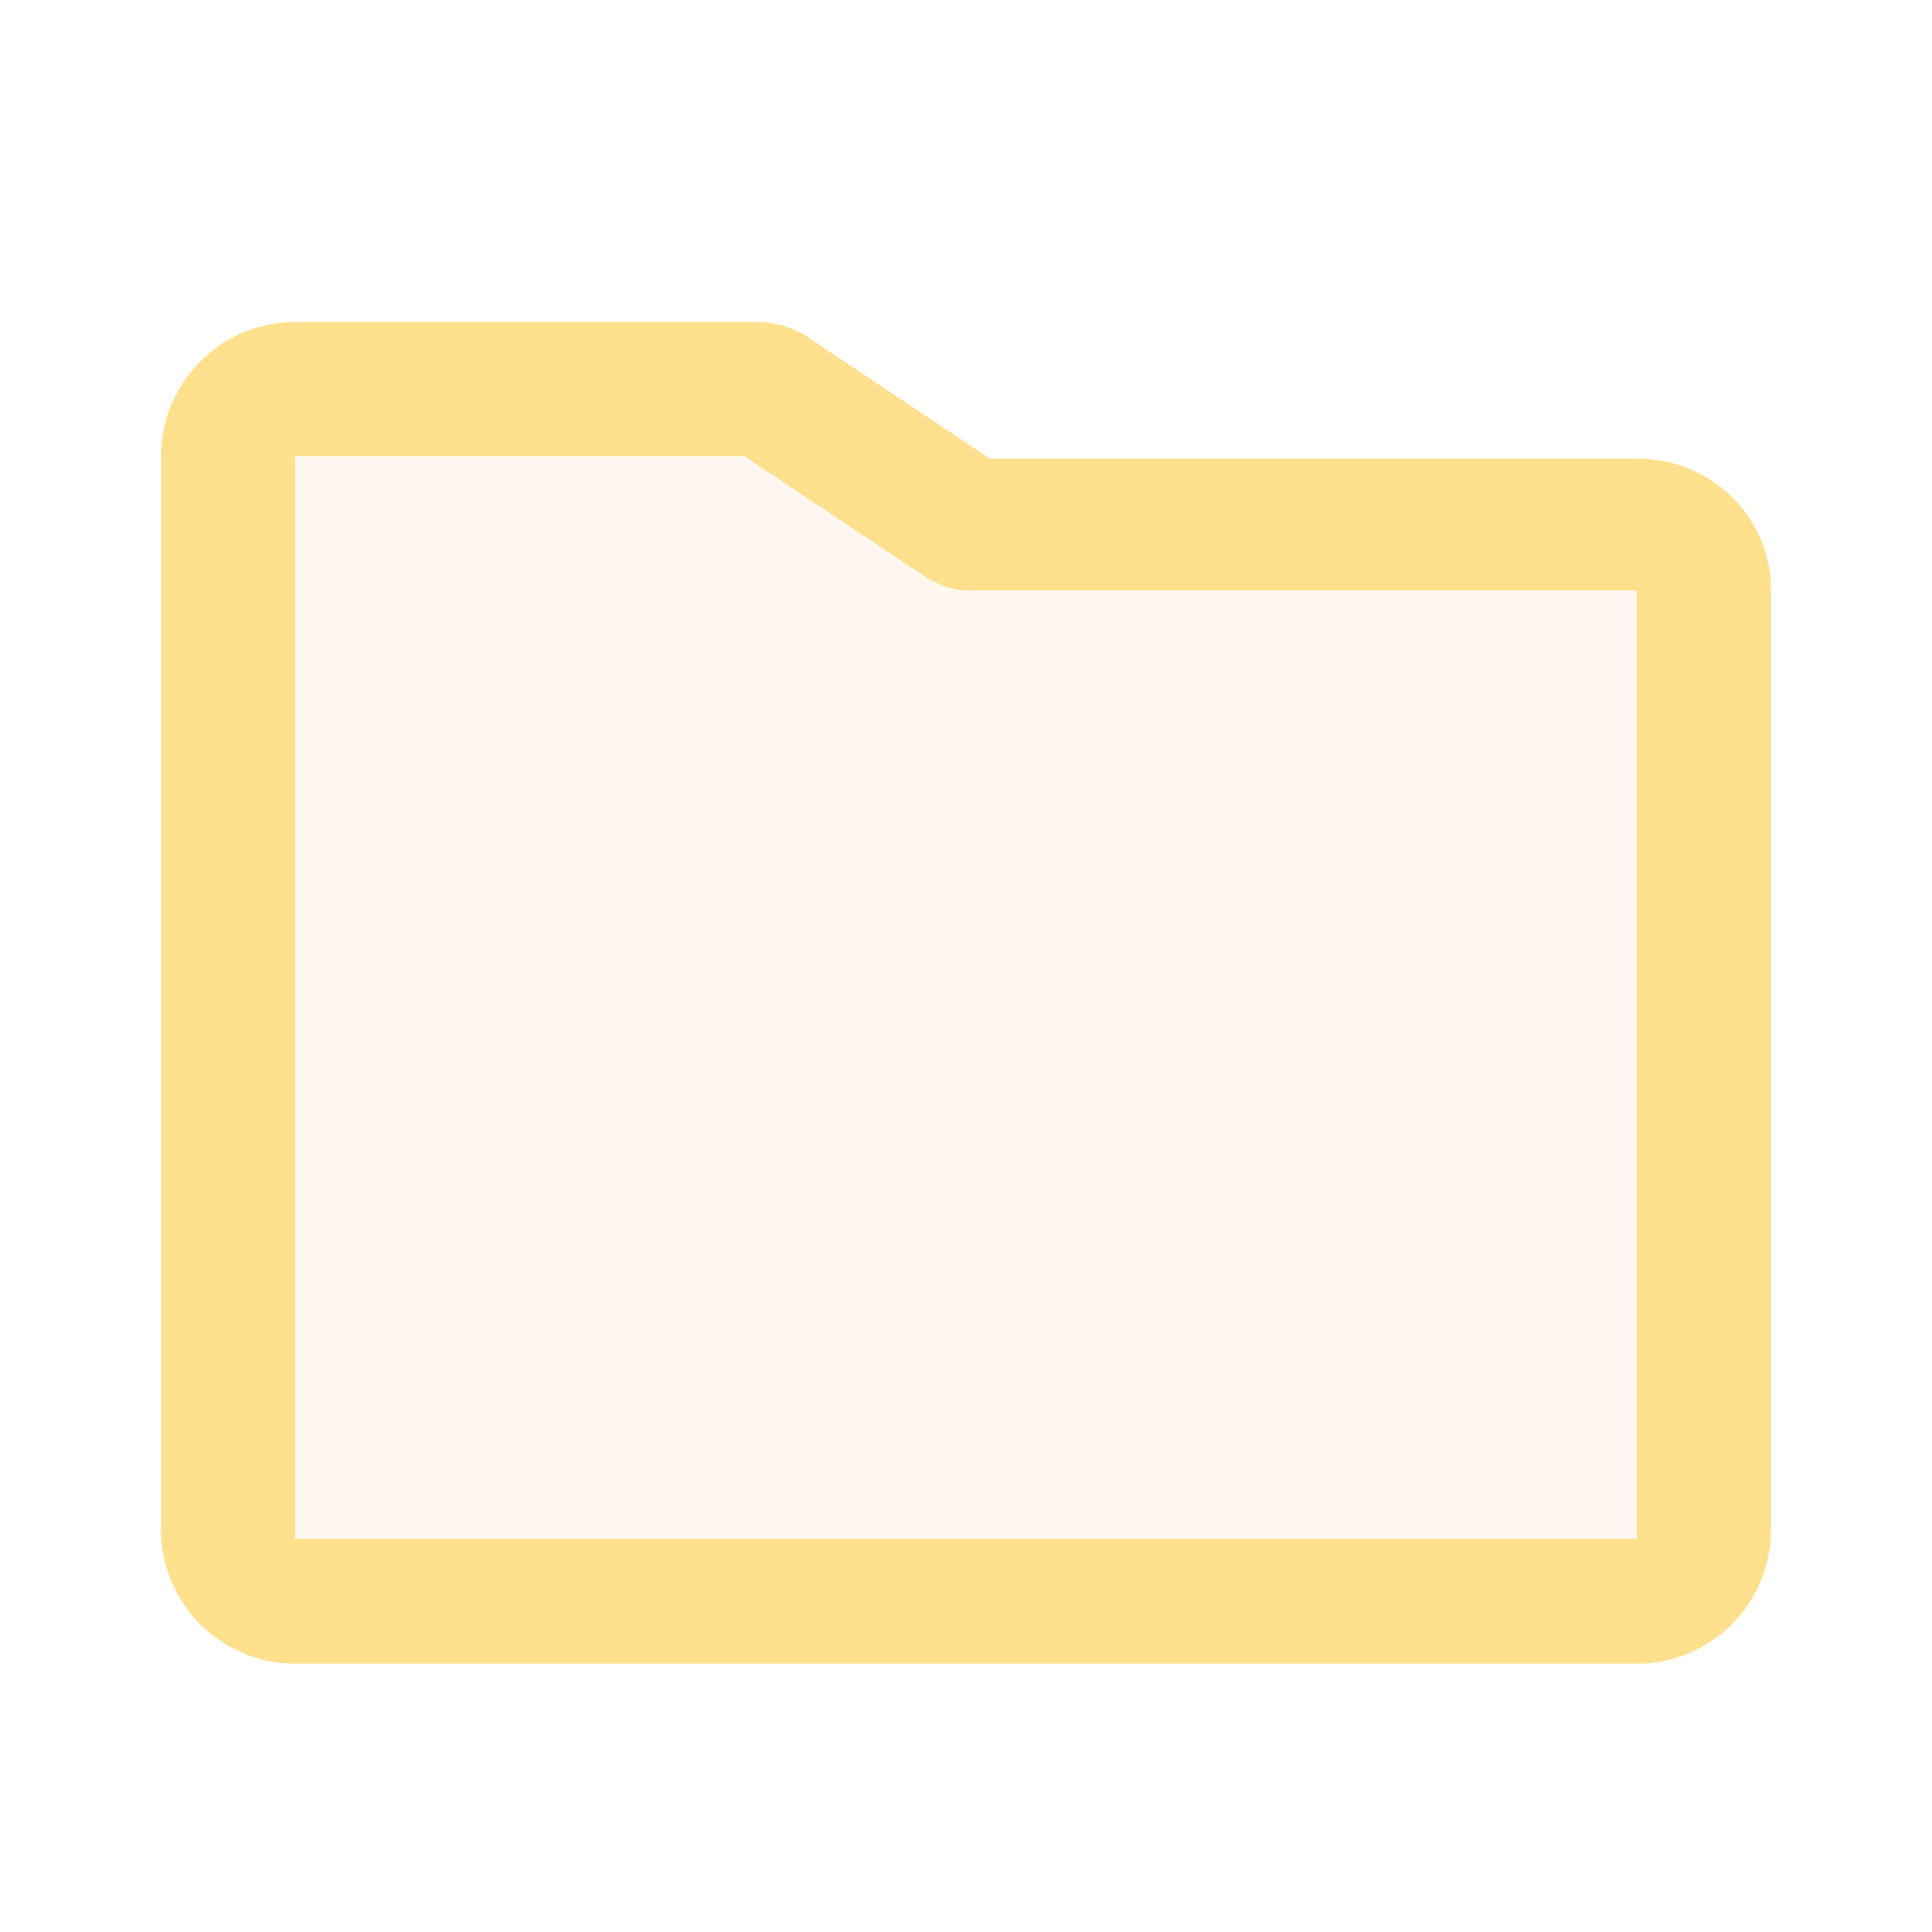
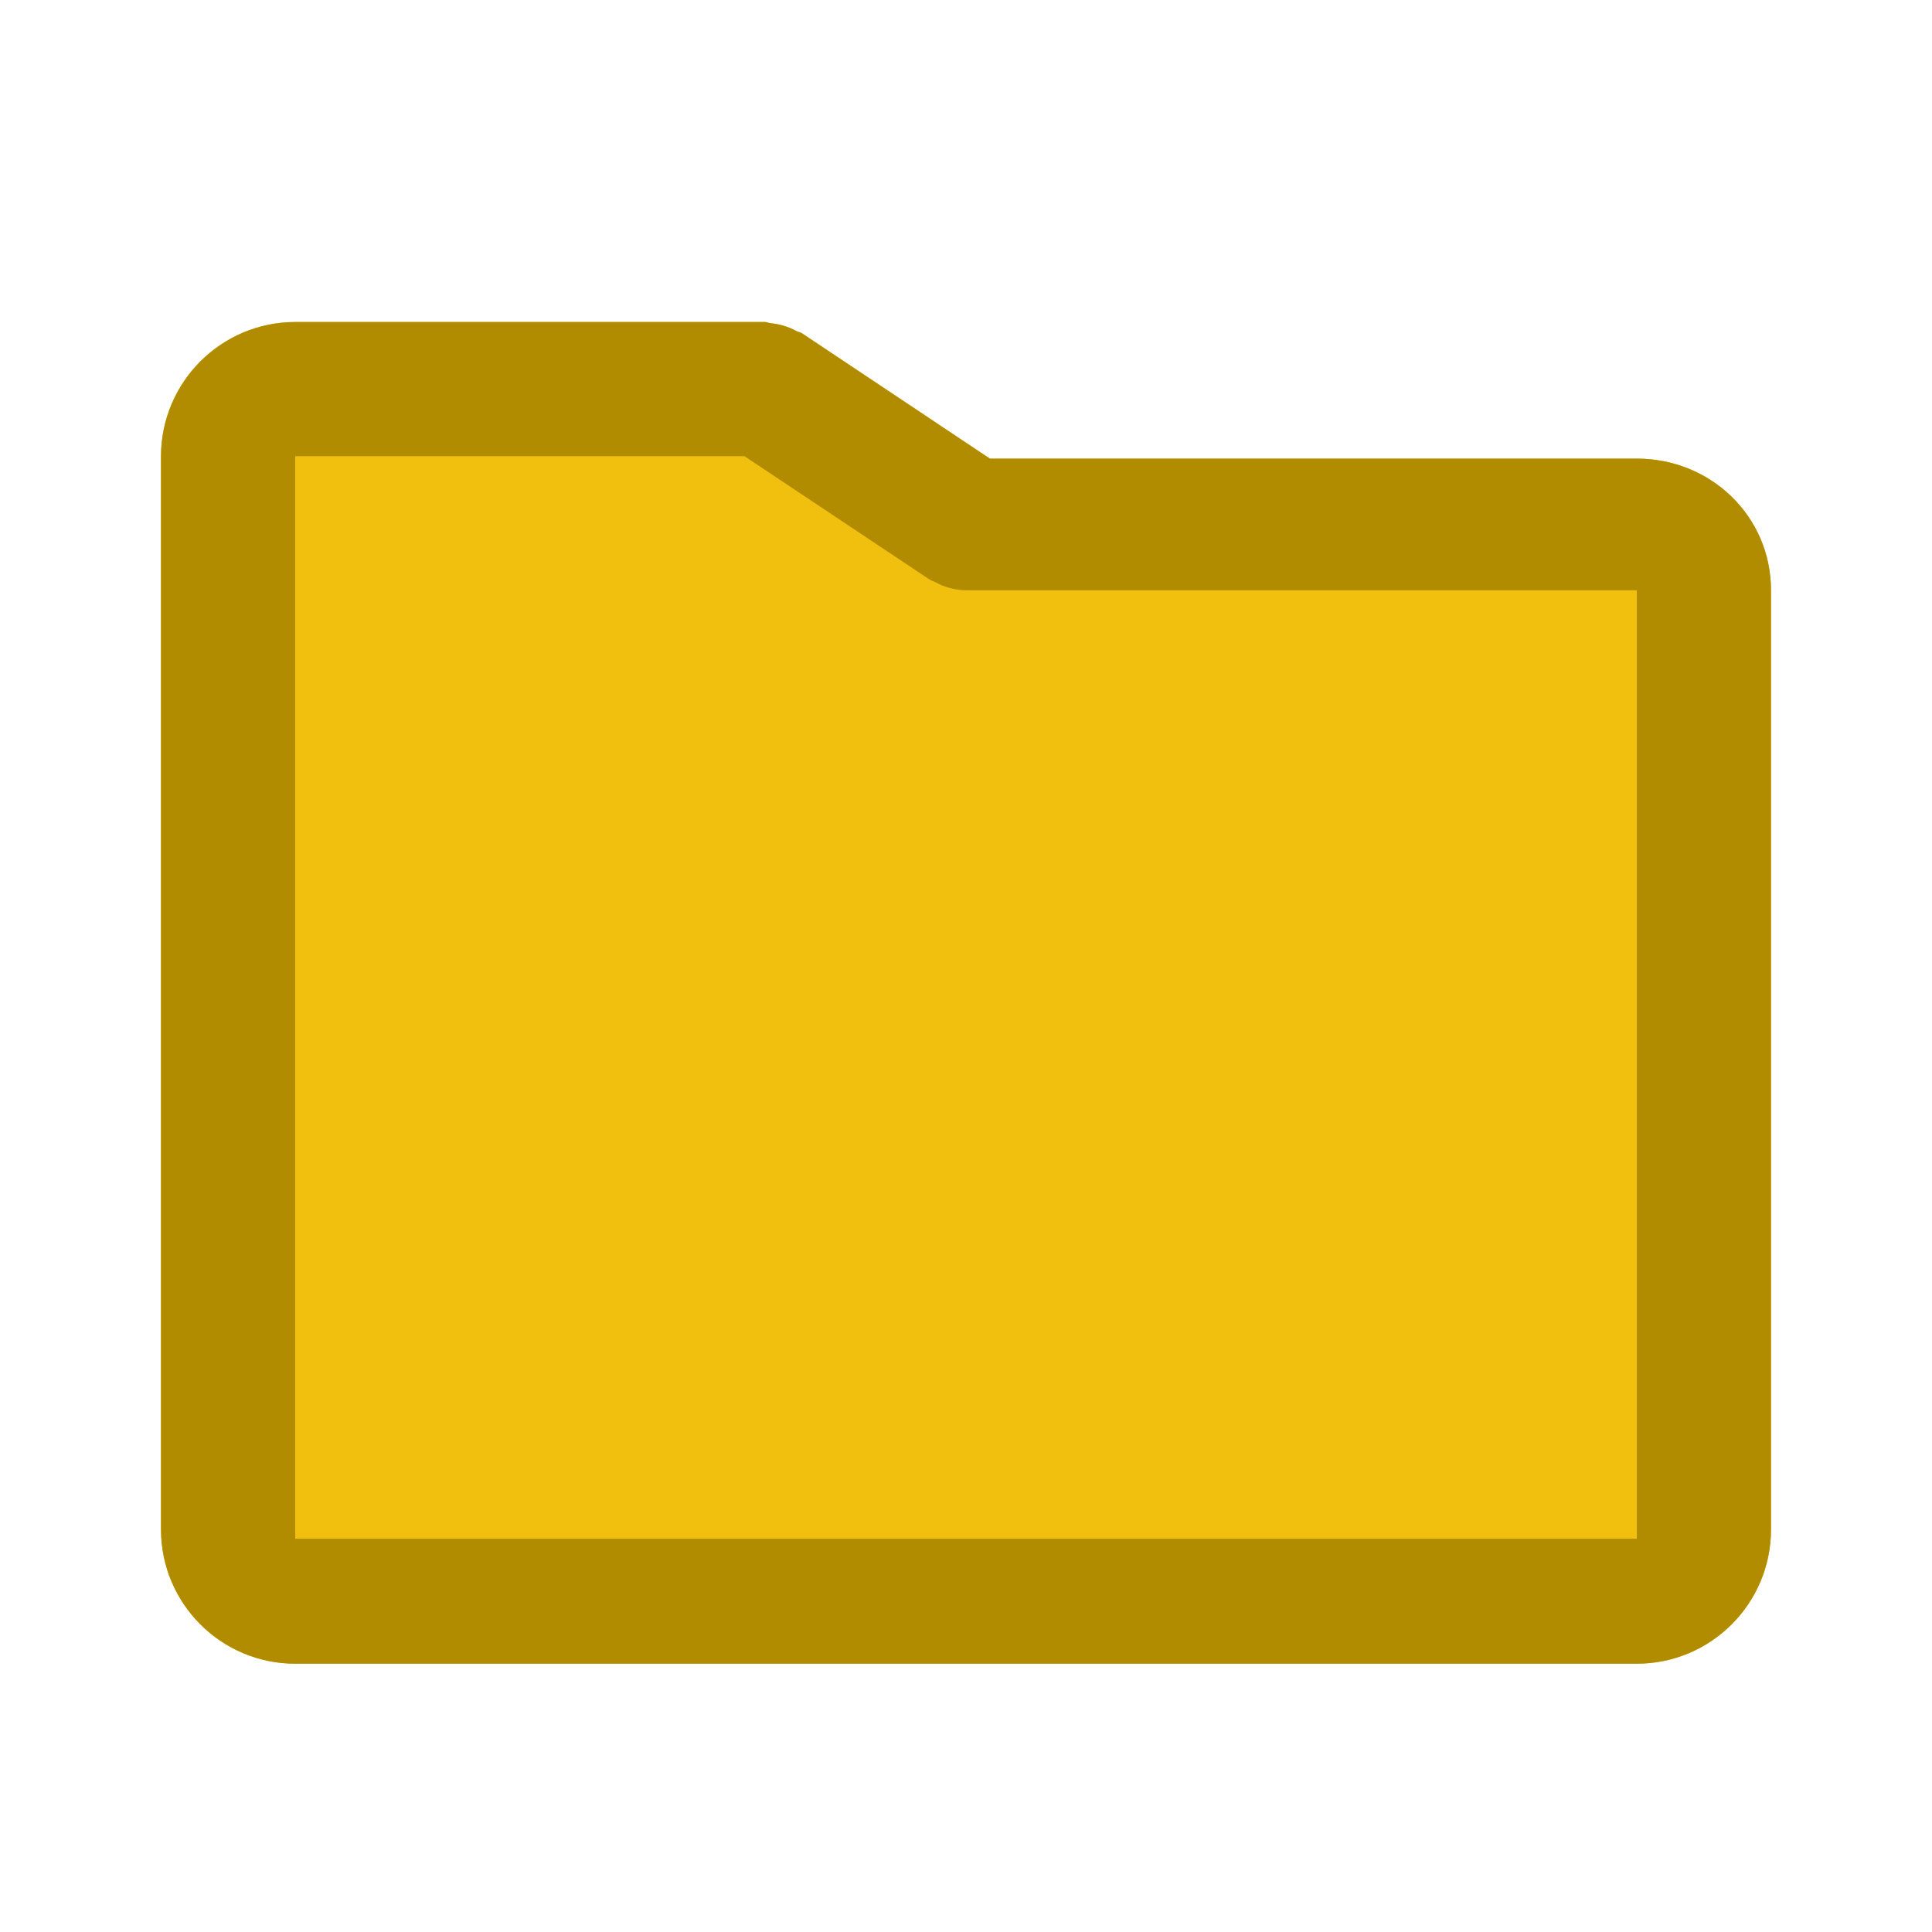
<svg xmlns="http://www.w3.org/2000/svg" fill="none" viewBox="0 0 24 24">
-   <path fill="#FFF8F1" fill-rule="evenodd" d="M20.333 20.667H3.667C2.747 20.667 2 19.919 2 19V5.667A1.67 1.67 0 0 1 3.667 4H9.5c.026 0 .047.013.072.015a.828.828 0 0 1 .32.097c.023.012.048.014.07.028l2.335 1.557h8.036c.92 0 1.667.717 1.667 1.636V19c0 .92-.747 1.667-1.667 1.667Z" clip-rule="evenodd" />
-   <path fill="#FFE08D" fill-rule="evenodd" d="M20.333 20.667H3.667C2.747 20.667 2 19.919 2 19V5.667A1.67 1.67 0 0 1 3.667 4H9.5c.026 0 .047.013.072.015a.828.828 0 0 1 .32.097c.023.012.048.014.07.028l2.335 1.557h8.036c.92 0 1.667.717 1.667 1.636V19c0 .92-.747 1.667-1.667 1.667Zm0-13.334H12a.84.84 0 0 1-.288-.057c-.03-.011-.056-.026-.084-.04-.03-.015-.061-.023-.09-.043l-2.29-1.526H3.667v13.447h16.666V7.334Z" clip-rule="evenodd" />
+   <path fill="#F1C00F" fill-rule="evenodd" d="M20.333 20.667H3.667C2.747 20.667 2 19.919 2 19V5.667A1.67 1.67 0 0 1 3.667 4H9.5c.026 0 .047.013.072.015a.828.828 0 0 1 .32.097c.023.012.048.014.07.028l2.335 1.557h8.036c.92 0 1.667.717 1.667 1.636V19c0 .92-.747 1.667-1.667 1.667Z" clip-rule="evenodd" />
+   <path fill="#B18C00" fill-rule="evenodd" d="M20.333 20.667H3.667C2.747 20.667 2 19.919 2 19V5.667A1.67 1.67 0 0 1 3.667 4H9.5c.026 0 .047.013.072.015a.828.828 0 0 1 .32.097c.023.012.048.014.07.028l2.335 1.557h8.036c.92 0 1.667.717 1.667 1.636V19c0 .92-.747 1.667-1.667 1.667Zm0-13.334H12a.84.84 0 0 1-.288-.057c-.03-.011-.056-.026-.084-.04-.03-.015-.061-.023-.09-.043l-2.29-1.526H3.667v13.447h16.666V7.334Z" clip-rule="evenodd" />
</svg>
